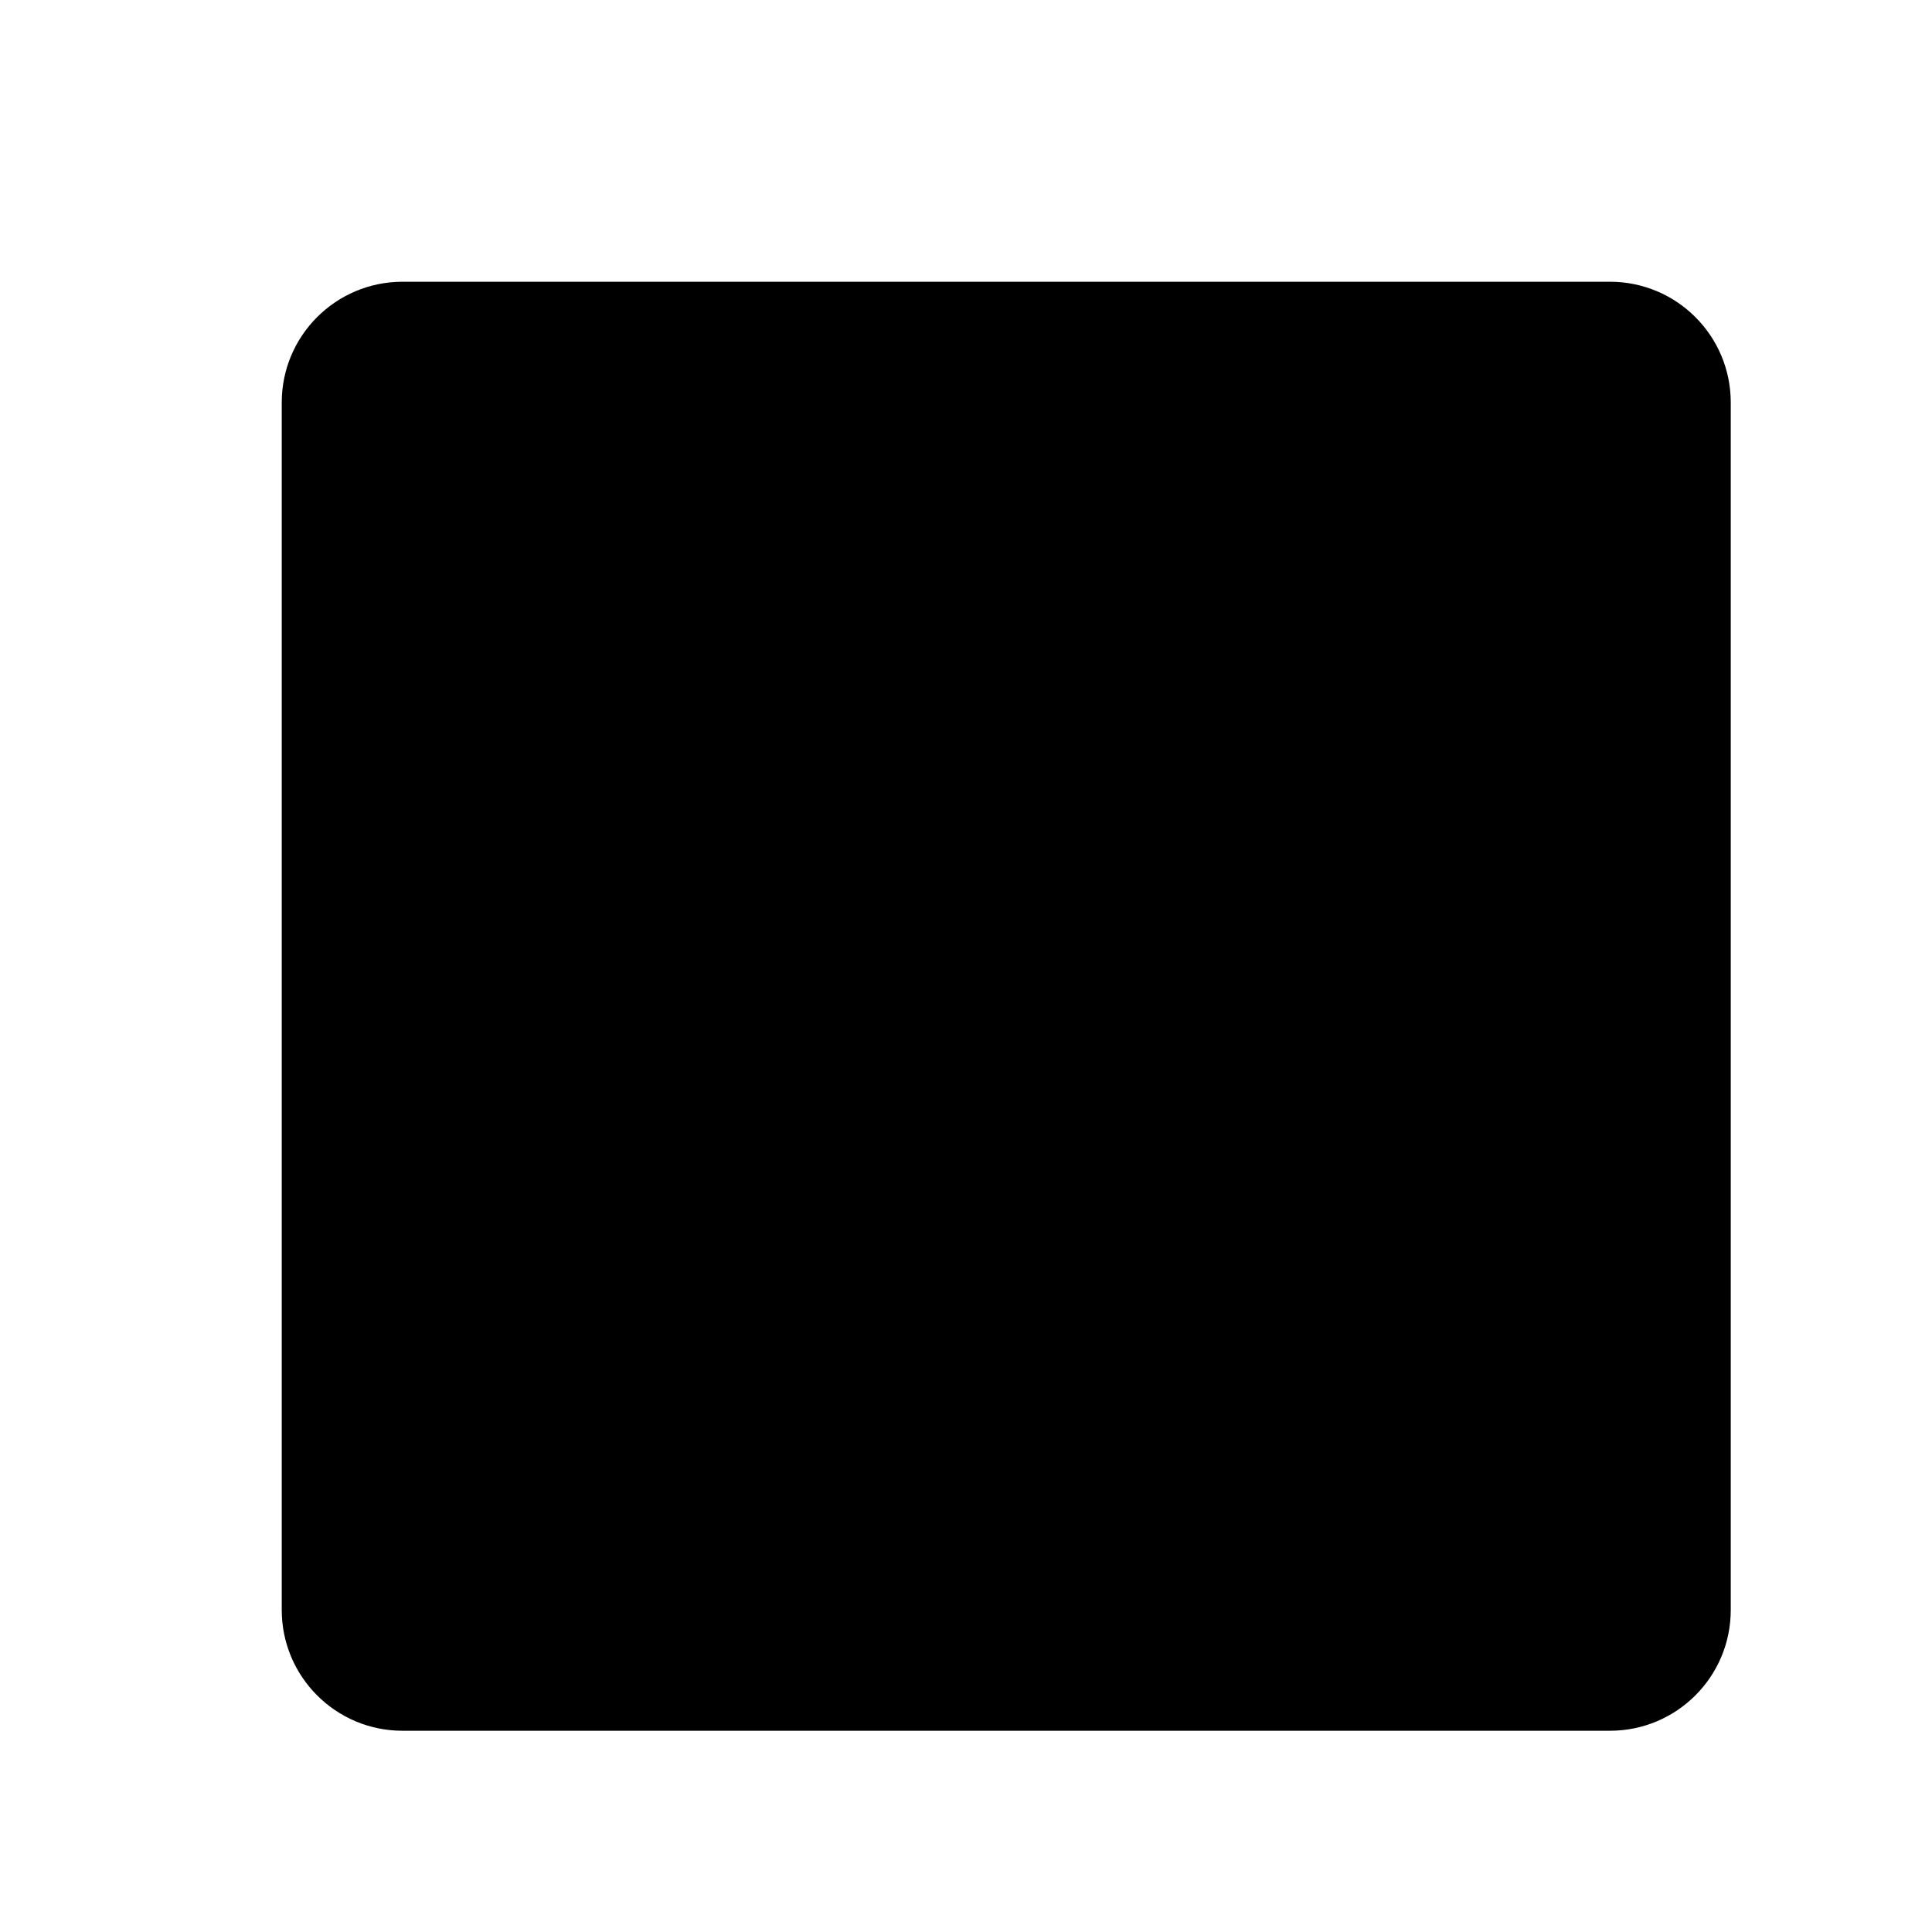
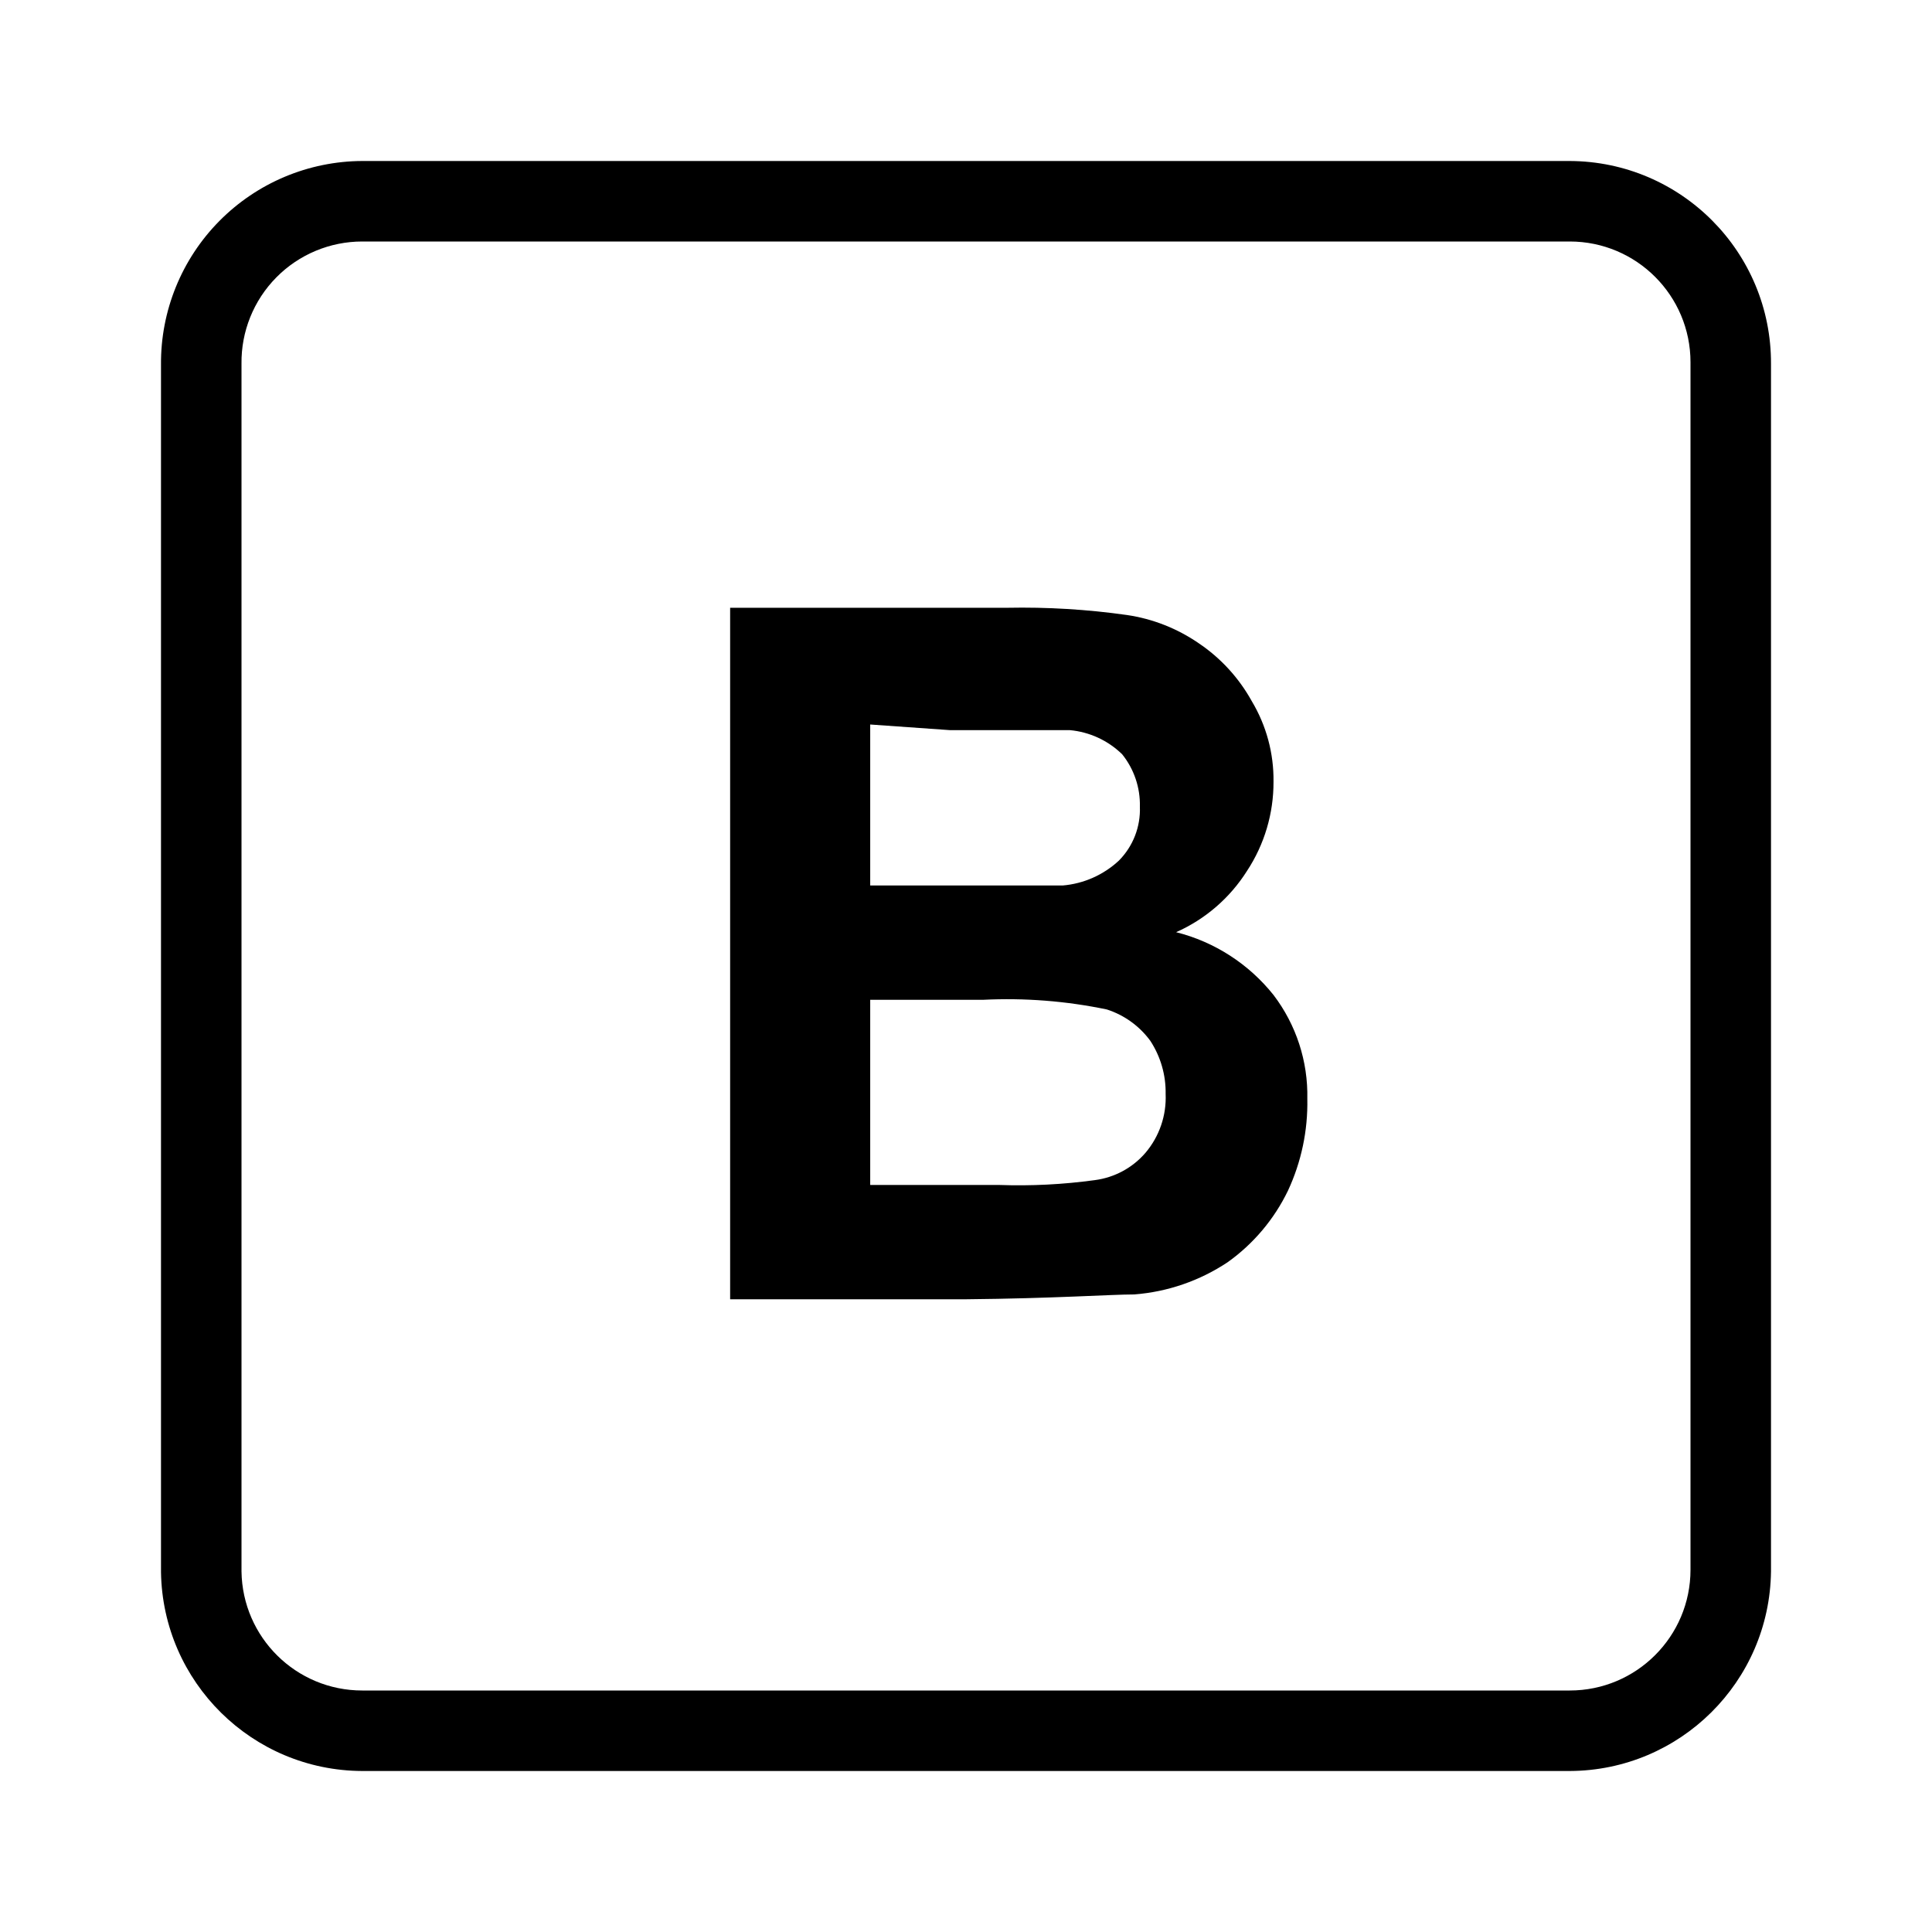
<svg xmlns="http://www.w3.org/2000/svg" width="24" height="24" fill="currentColor" viewBox="0 0 24 24">
-   <rect width="18" height="18" x="3.5" y="3.5" rx="1.5" />
-   <path d="M9.274 18h3.696c2.282 0 4.018-.966 4.018-3.052 0-1.4-.826-2.184-1.946-2.45v-.07c.882-.308 1.414-1.288 1.414-2.24 0-1.932-1.624-2.562-3.752-2.562h-3.43V18zm2.072-6.146V9.222h1.232c1.246 0 1.862.364 1.862 1.274 0 .826-.574 1.358-1.89 1.358h-1.204zm0 4.55V13.38h1.442c1.428 0 2.184.434 2.184 1.442 0 1.078-.77 1.582-2.184 1.582h-1.442z" />
+   <path d="M9.07 7.55h3.44c.498-.01.997.02 1.49.09.32.047.624.167.89.35.274.184.5.431.66.72a1.9 1.9 0 01.27 1 2 2 0 01-.33 1.11 2 2 0 01-.88.76c.478.12.903.395 1.21.78.282.37.43.825.42 1.29a2.58 2.58 0 01-.24 1.14 2.341 2.341 0 01-.75.89c-.346.23-.745.368-1.16.4-.29 0-1 .05-2.09.06H9.07V7.55zM10.81 9v2H13.2a1.17 1.17 0 00.7-.31.902.902 0 00.26-.67 1 1 0 00-.22-.65 1.07 1.07 0 00-.65-.3H11.8L10.81 9zm0 3.42v2.3h1.6c.398.014.796-.006 1.19-.06a1 1 0 00.63-.34 1.06 1.06 0 00.25-.73 1.17 1.17 0 00-.19-.66 1.08 1.08 0 00-.54-.39 6.064 6.064 0 00-1.54-.12h-1.4z" />
+   <path d="M19.5 22h-15A2.51 2.51 0 012 19.53v-15A2.51 2.51 0 014.5 2h15A2.51 2.51 0 0122 4.52v15A2.51 2.51 0 0119.5 22zM4.5 3A1.5 1.5 0 003 4.52v15A1.5 1.5 0 004.5 21h15a1.5 1.5 0 001.5-1.5v-15A1.5 1.5 0 0019.5 3h-15z" />
</svg>
